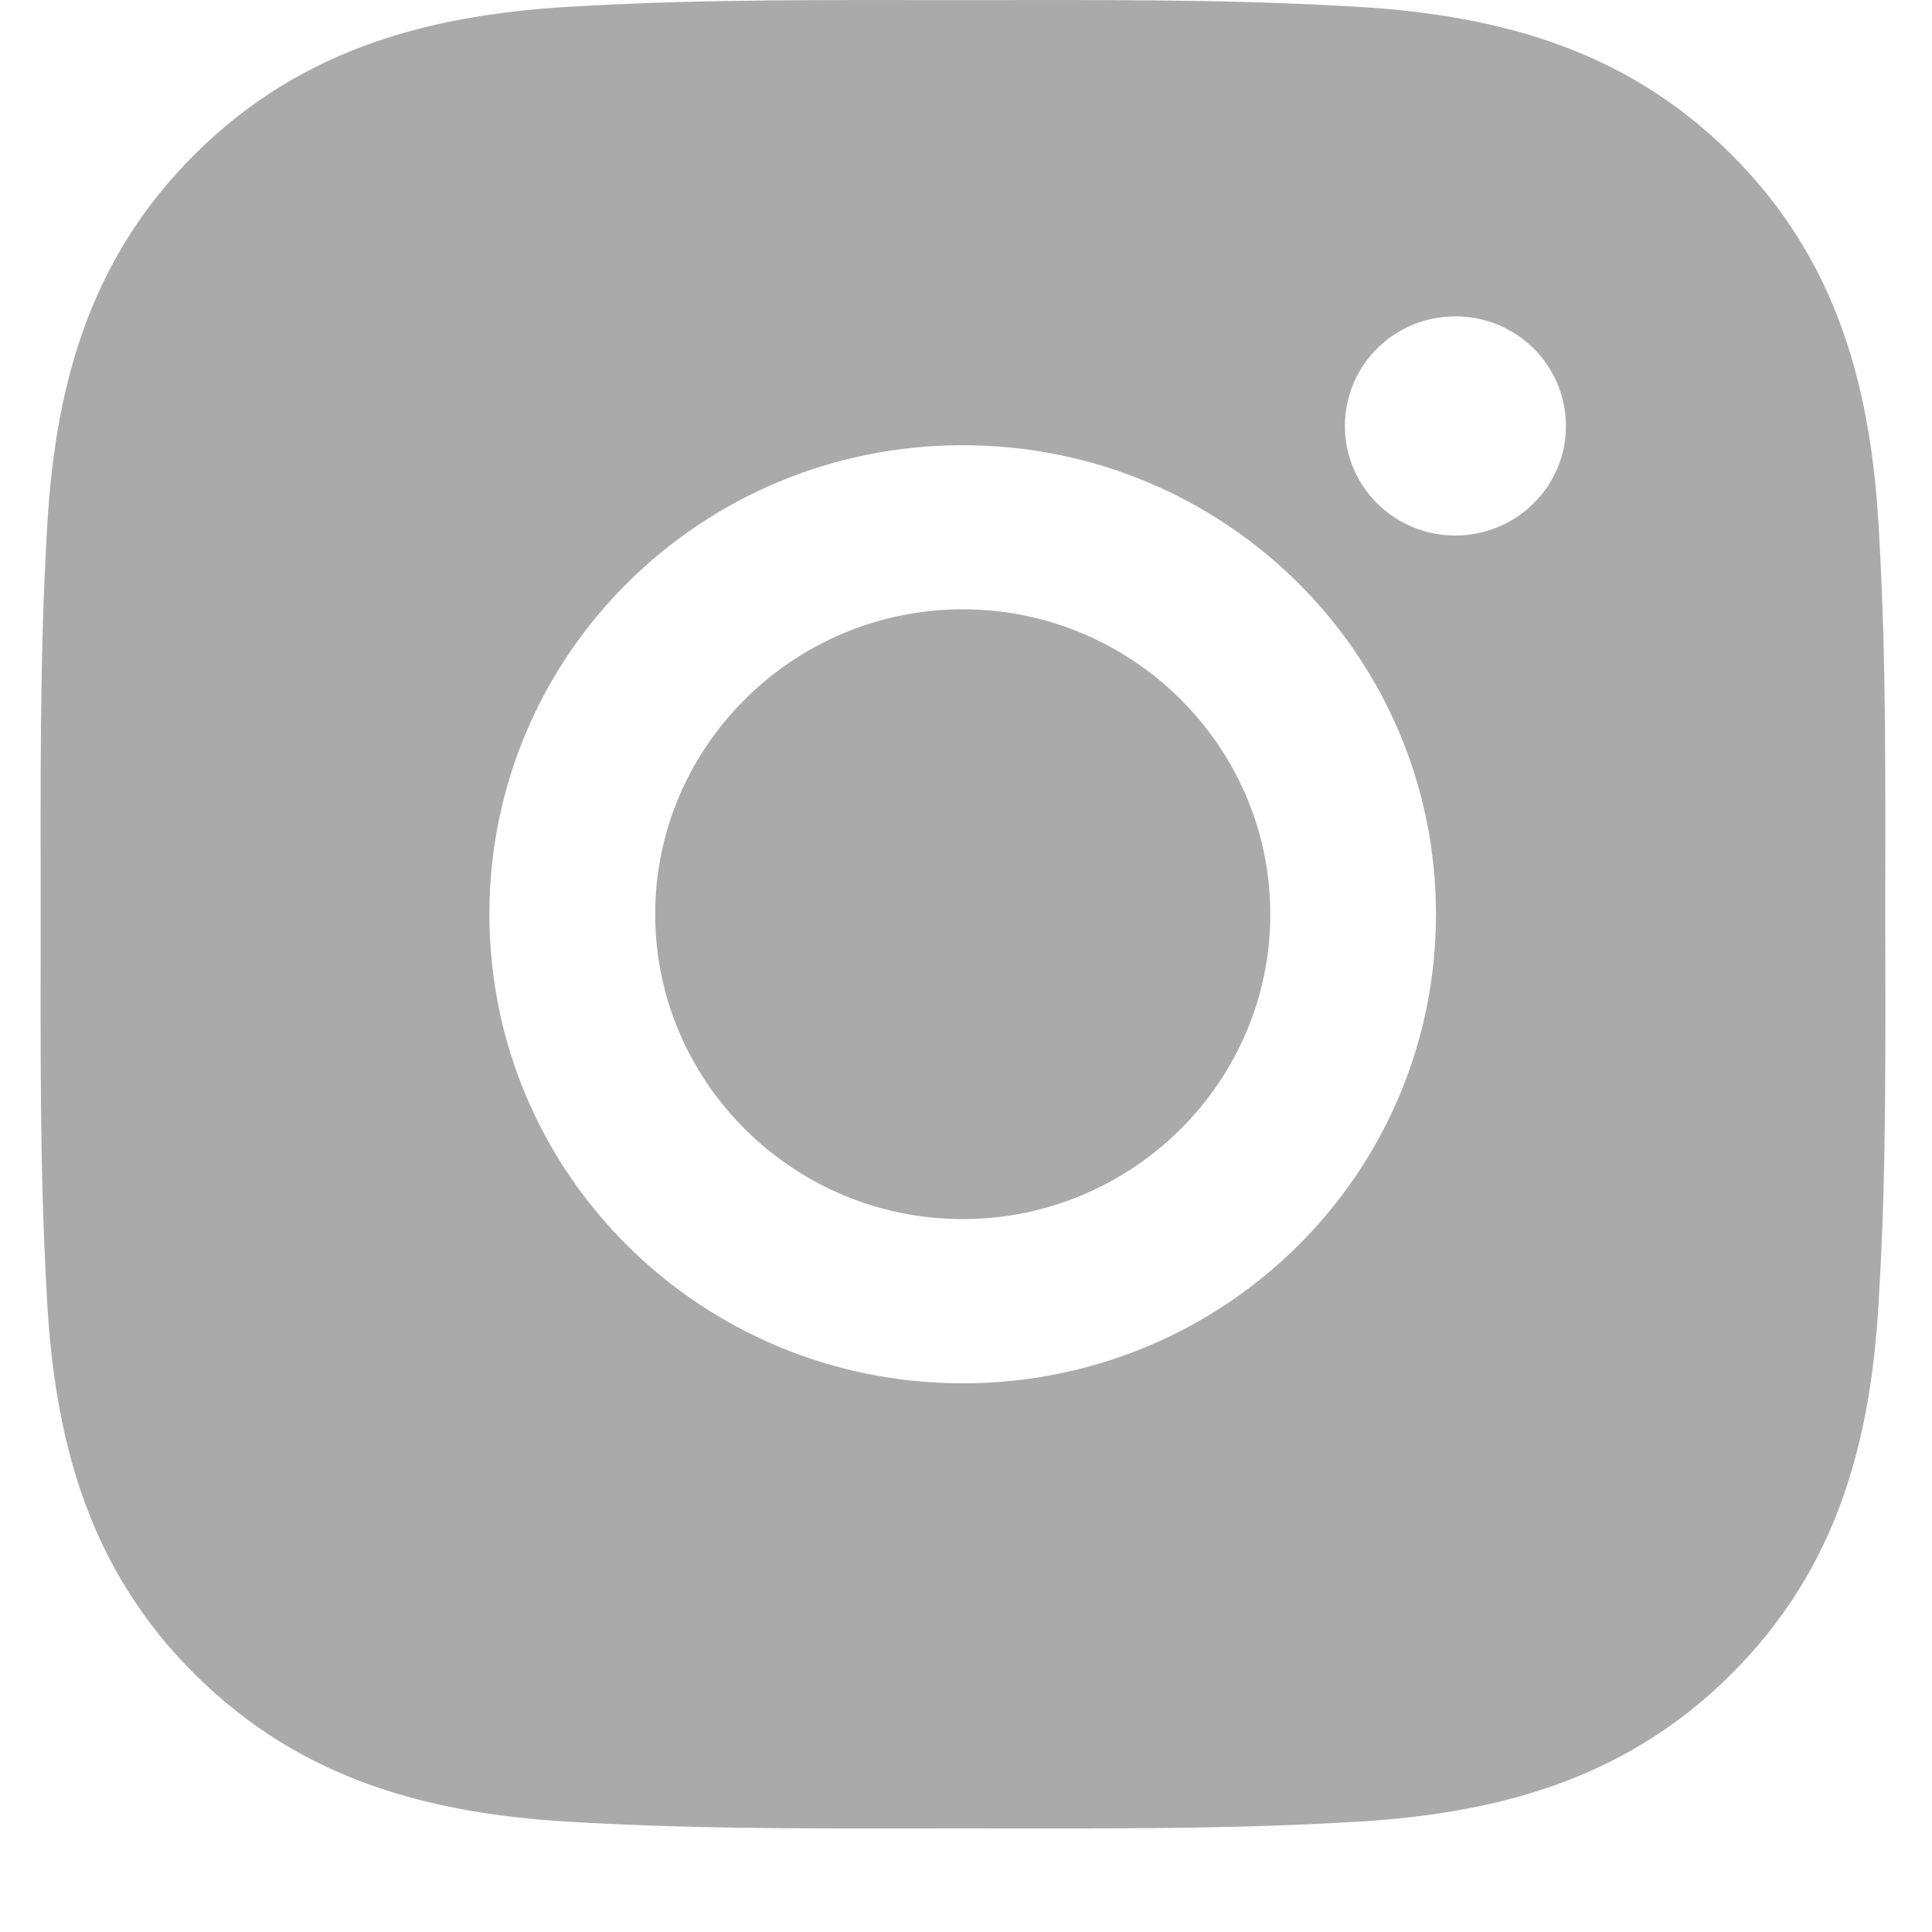
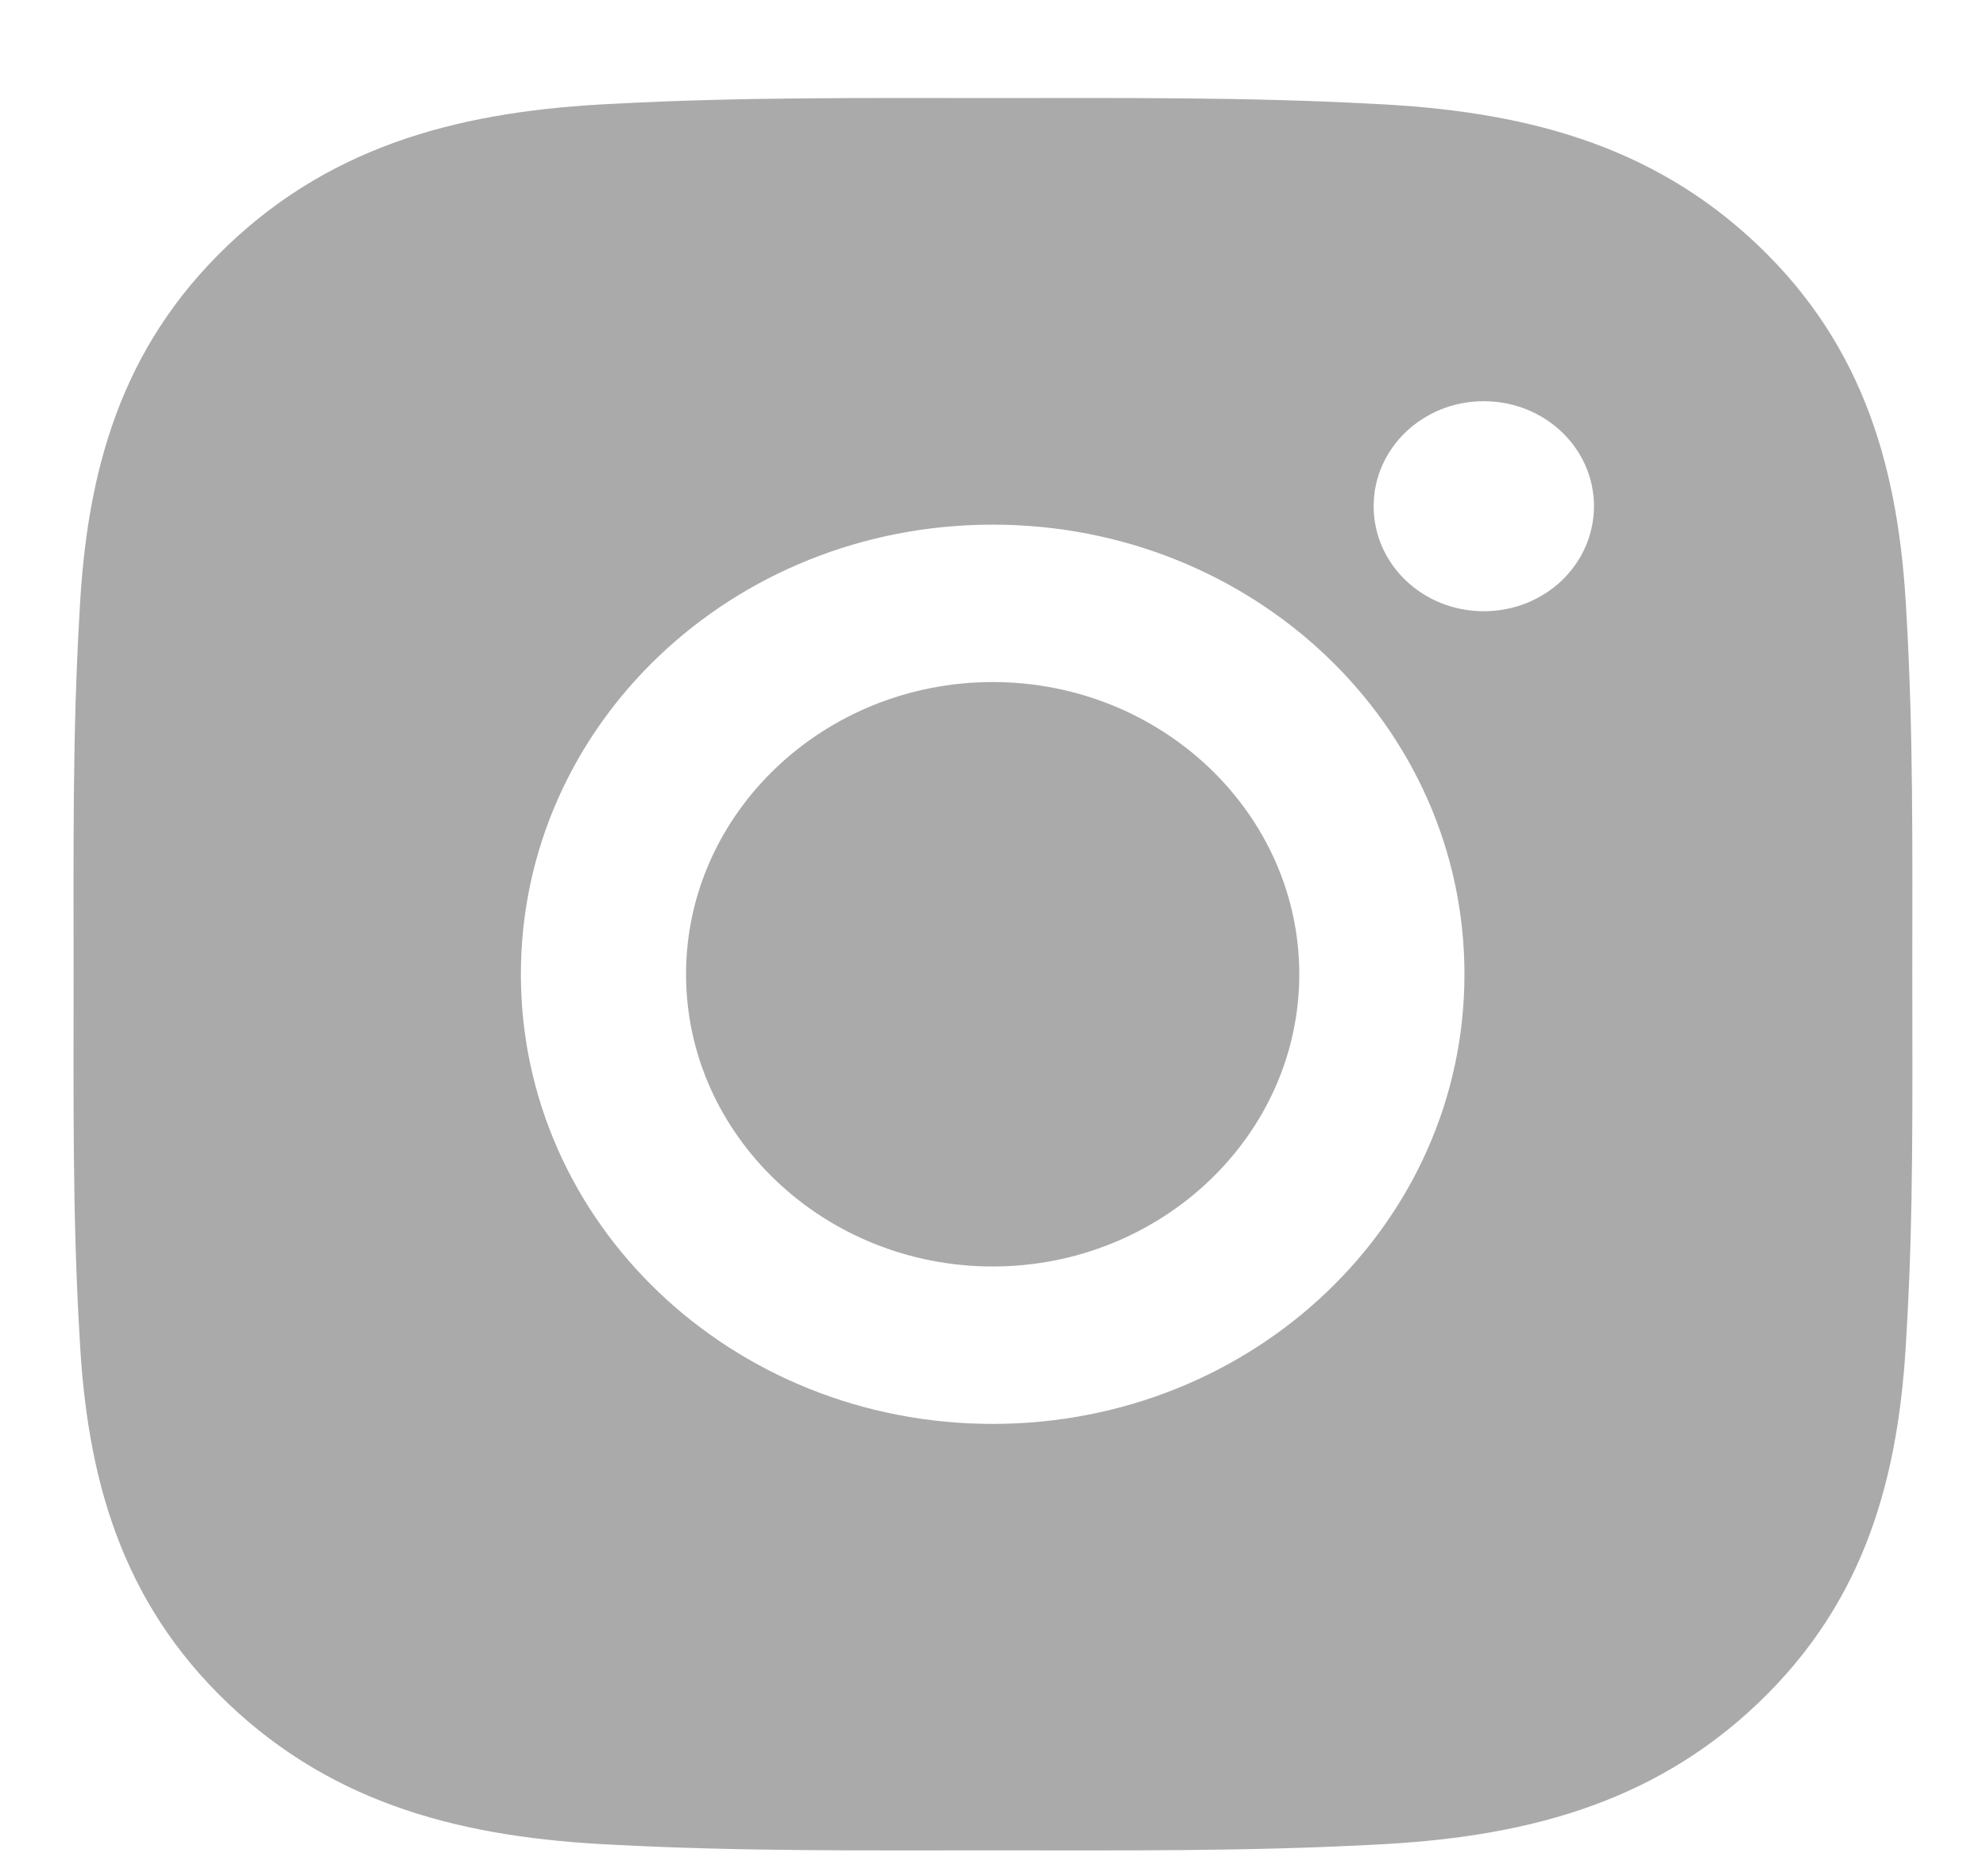
- <svg xmlns="http://www.w3.org/2000/svg" width="16" height="16" viewBox="0 0 16 16" fill="none">
-   <path d="M7.973 5.046C6.57 5.046 5.426 6.181 5.426 7.571C5.426 8.962 6.57 10.096 7.973 10.096C9.376 10.096 10.52 8.962 10.52 7.571C10.52 6.181 9.376 5.046 7.973 5.046ZM15.613 7.571C15.613 6.526 15.623 5.49 15.563 4.446C15.504 3.234 15.225 2.158 14.331 1.272C13.435 0.383 12.351 0.109 11.128 0.05C10.073 -0.009 9.028 0.001 7.975 0.001C6.92 0.001 5.875 -0.009 4.822 0.05C3.599 0.109 2.513 0.385 1.619 1.272C0.723 2.16 0.445 3.234 0.386 4.446C0.327 5.492 0.337 6.528 0.337 7.571C0.337 8.615 0.327 9.653 0.386 10.697C0.445 11.909 0.724 12.985 1.619 13.871C2.515 14.759 3.599 15.034 4.822 15.093C5.877 15.152 6.922 15.142 7.975 15.142C9.03 15.142 10.075 15.152 11.128 15.093C12.351 15.034 13.437 14.758 14.331 13.871C15.227 12.983 15.504 11.909 15.563 10.697C15.625 9.653 15.613 8.617 15.613 7.571V7.571ZM7.973 11.456C5.804 11.456 4.053 9.721 4.053 7.571C4.053 5.422 5.804 3.687 7.973 3.687C10.142 3.687 11.892 5.422 11.892 7.571C11.892 9.721 10.142 11.456 7.973 11.456ZM12.053 4.435C11.546 4.435 11.138 4.029 11.138 3.527C11.138 3.025 11.546 2.62 12.053 2.62C12.559 2.62 12.968 3.025 12.968 3.527C12.969 3.647 12.945 3.765 12.899 3.875C12.853 3.985 12.786 4.085 12.7 4.169C12.616 4.254 12.514 4.32 12.403 4.366C12.292 4.411 12.173 4.435 12.053 4.435V4.435Z" fill="#AAAAAA" />
+ <svg xmlns="http://www.w3.org/2000/svg" width="18" height="17" viewBox="0 0 18 17" fill="none">
+   <path d="M8.997 6.183C7.467 6.183 6.218 7.373 6.218 8.832C6.218 10.29 7.467 11.481 8.997 11.481C10.527 11.481 11.776 10.29 11.776 8.832C11.776 7.373 10.527 6.183 8.997 6.183ZM17.332 8.832C17.332 7.735 17.343 6.648 17.278 5.553C17.213 4.281 16.909 3.153 15.933 2.223C14.956 1.291 13.773 1.003 12.439 0.941C11.288 0.879 10.148 0.889 8.999 0.889C7.849 0.889 6.708 0.879 5.56 0.941C4.225 1.003 3.041 1.293 2.066 2.223C1.088 3.155 0.785 4.281 0.721 5.553C0.656 6.65 0.667 7.737 0.667 8.832C0.667 9.927 0.656 11.016 0.721 12.111C0.785 13.382 1.09 14.511 2.066 15.441C3.043 16.373 4.225 16.661 5.56 16.723C6.71 16.784 7.851 16.774 8.999 16.774C10.15 16.774 11.29 16.784 12.439 16.723C13.773 16.661 14.957 16.371 15.933 15.441C16.911 14.509 17.213 13.382 17.278 12.111C17.345 11.016 17.332 9.929 17.332 8.832ZM8.997 12.908C6.631 12.908 4.721 11.087 4.721 8.832C4.721 6.576 6.631 4.756 8.997 4.756C11.363 4.756 13.273 6.576 13.273 8.832C13.273 11.087 11.363 12.908 8.997 12.908ZM13.448 5.541C12.896 5.541 12.45 5.116 12.45 4.589C12.45 4.063 12.896 3.637 13.448 3.637C14.001 3.637 14.447 4.063 14.447 4.589C14.447 4.714 14.421 4.838 14.371 4.954C14.321 5.069 14.247 5.174 14.155 5.263C14.062 5.351 13.952 5.421 13.831 5.469C13.709 5.517 13.579 5.541 13.448 5.541Z" fill="#AAAAAA" />
</svg>
